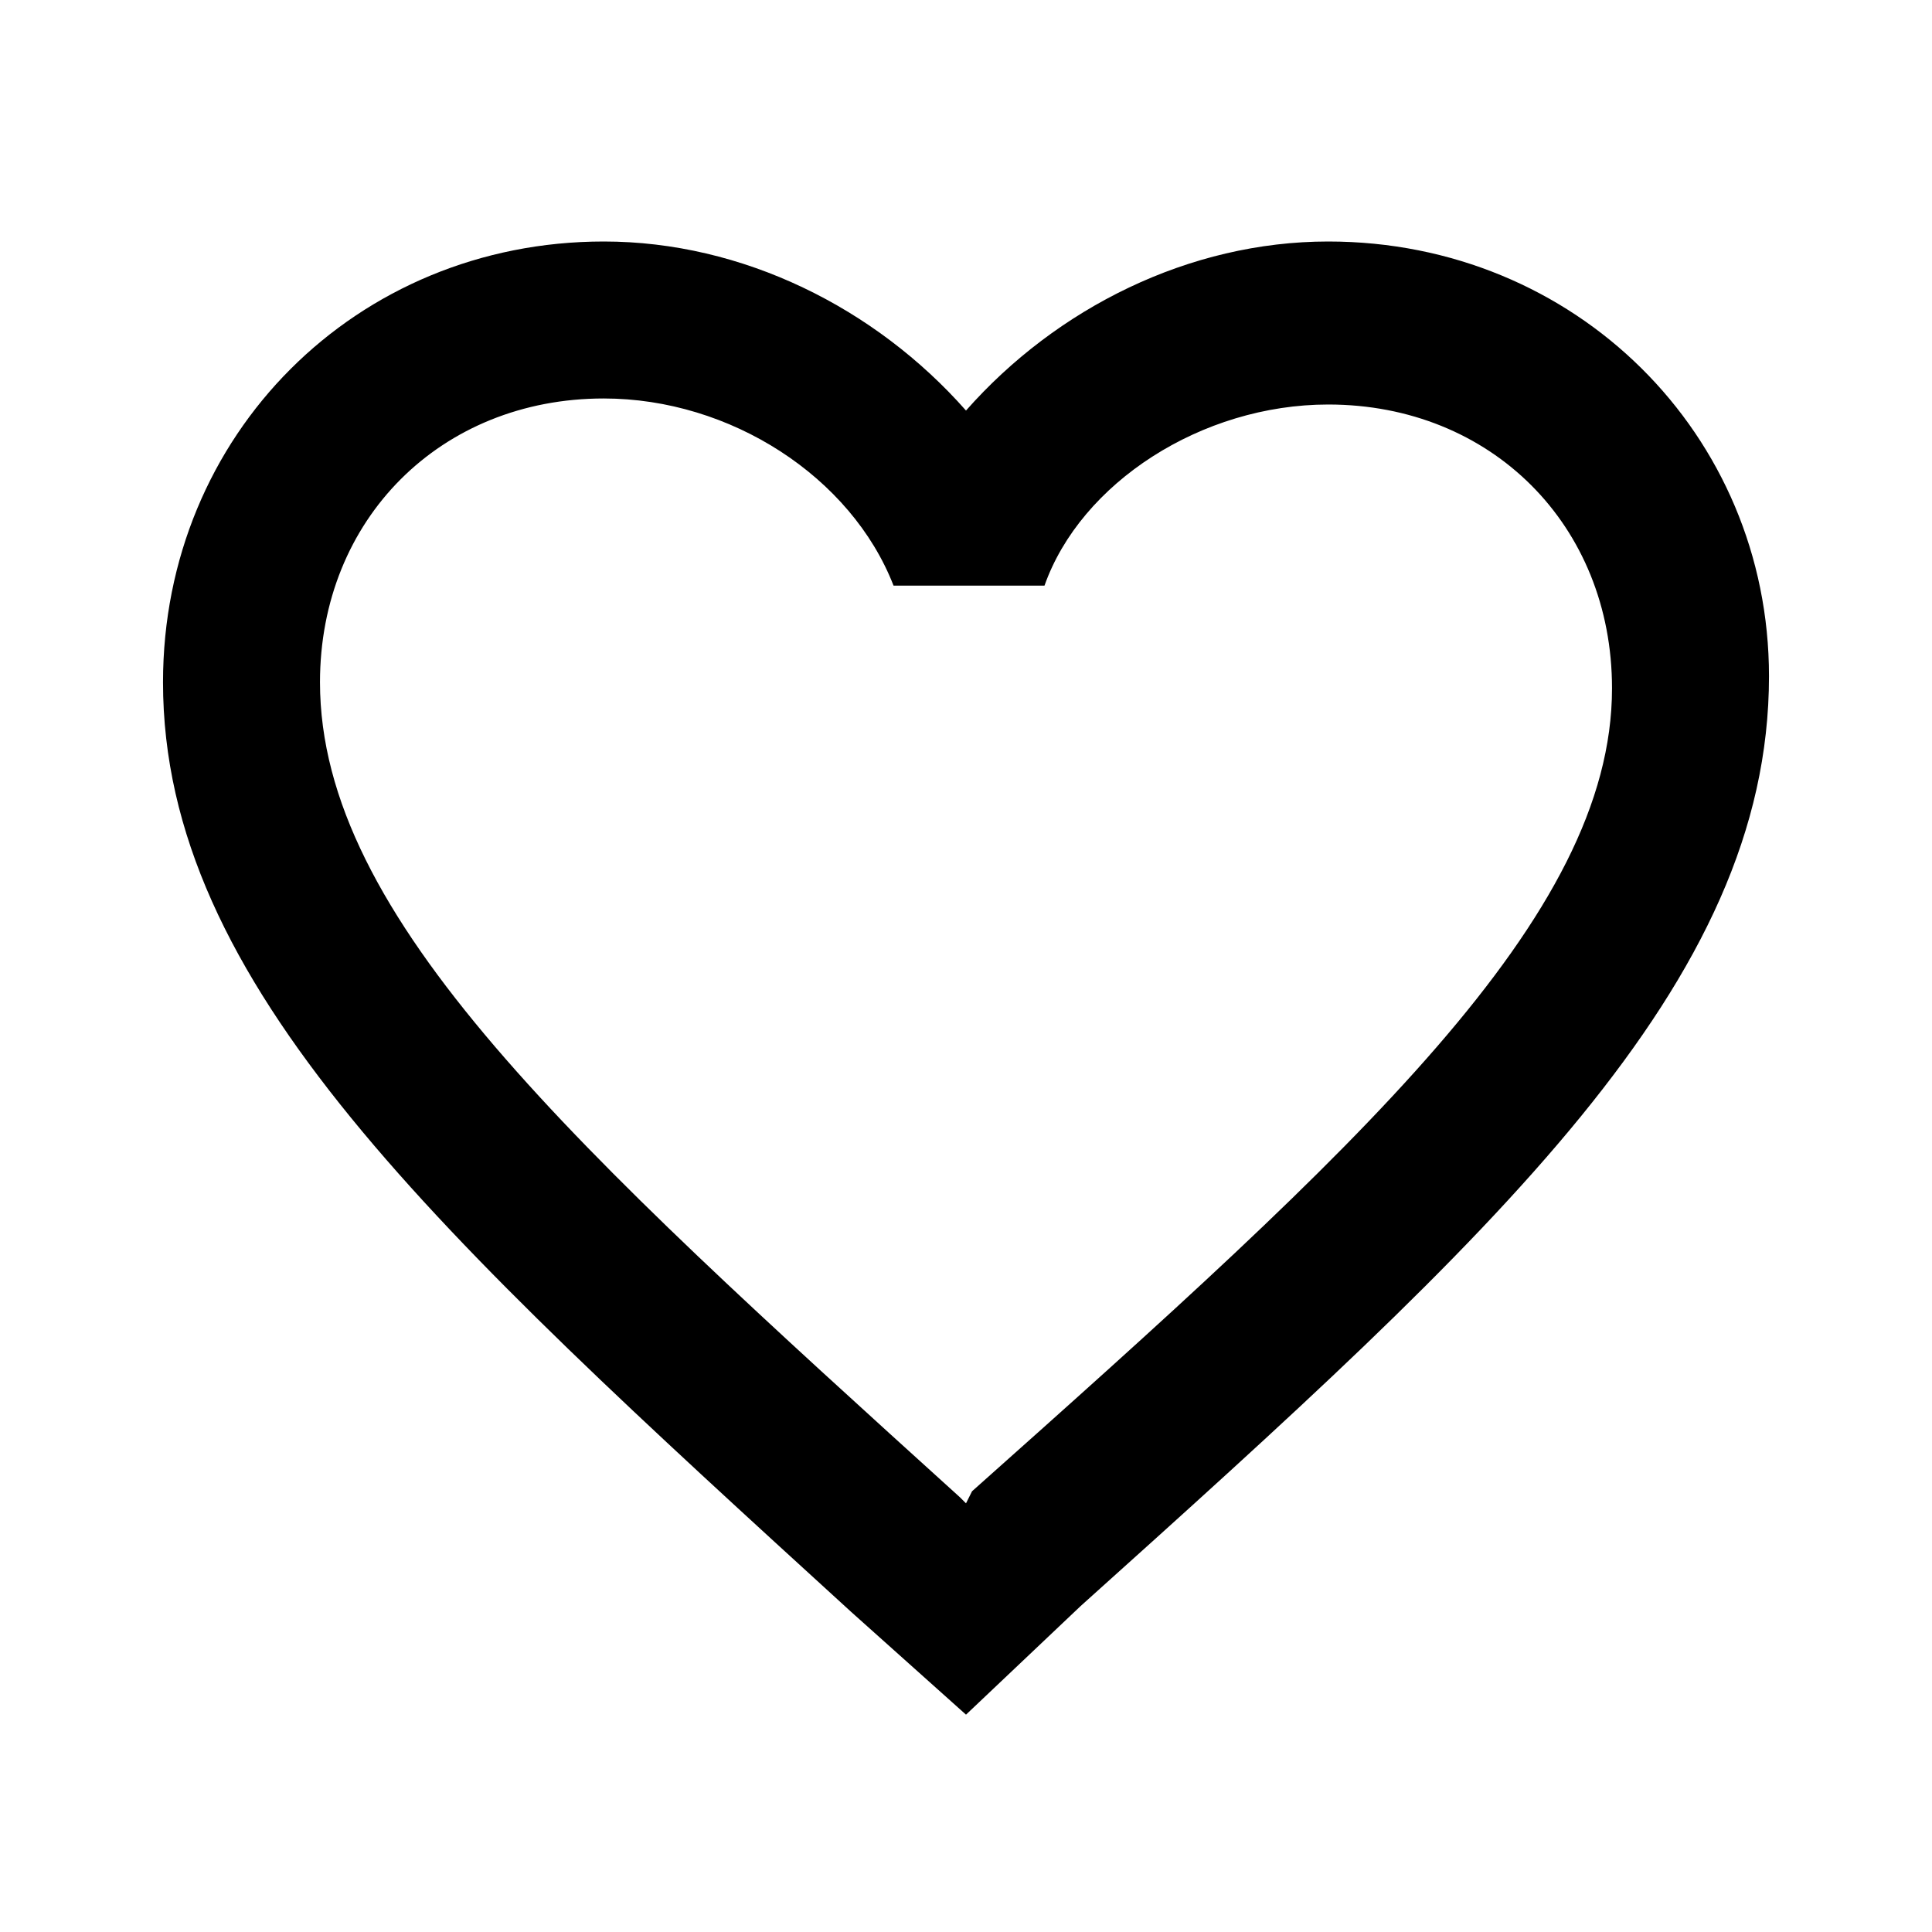
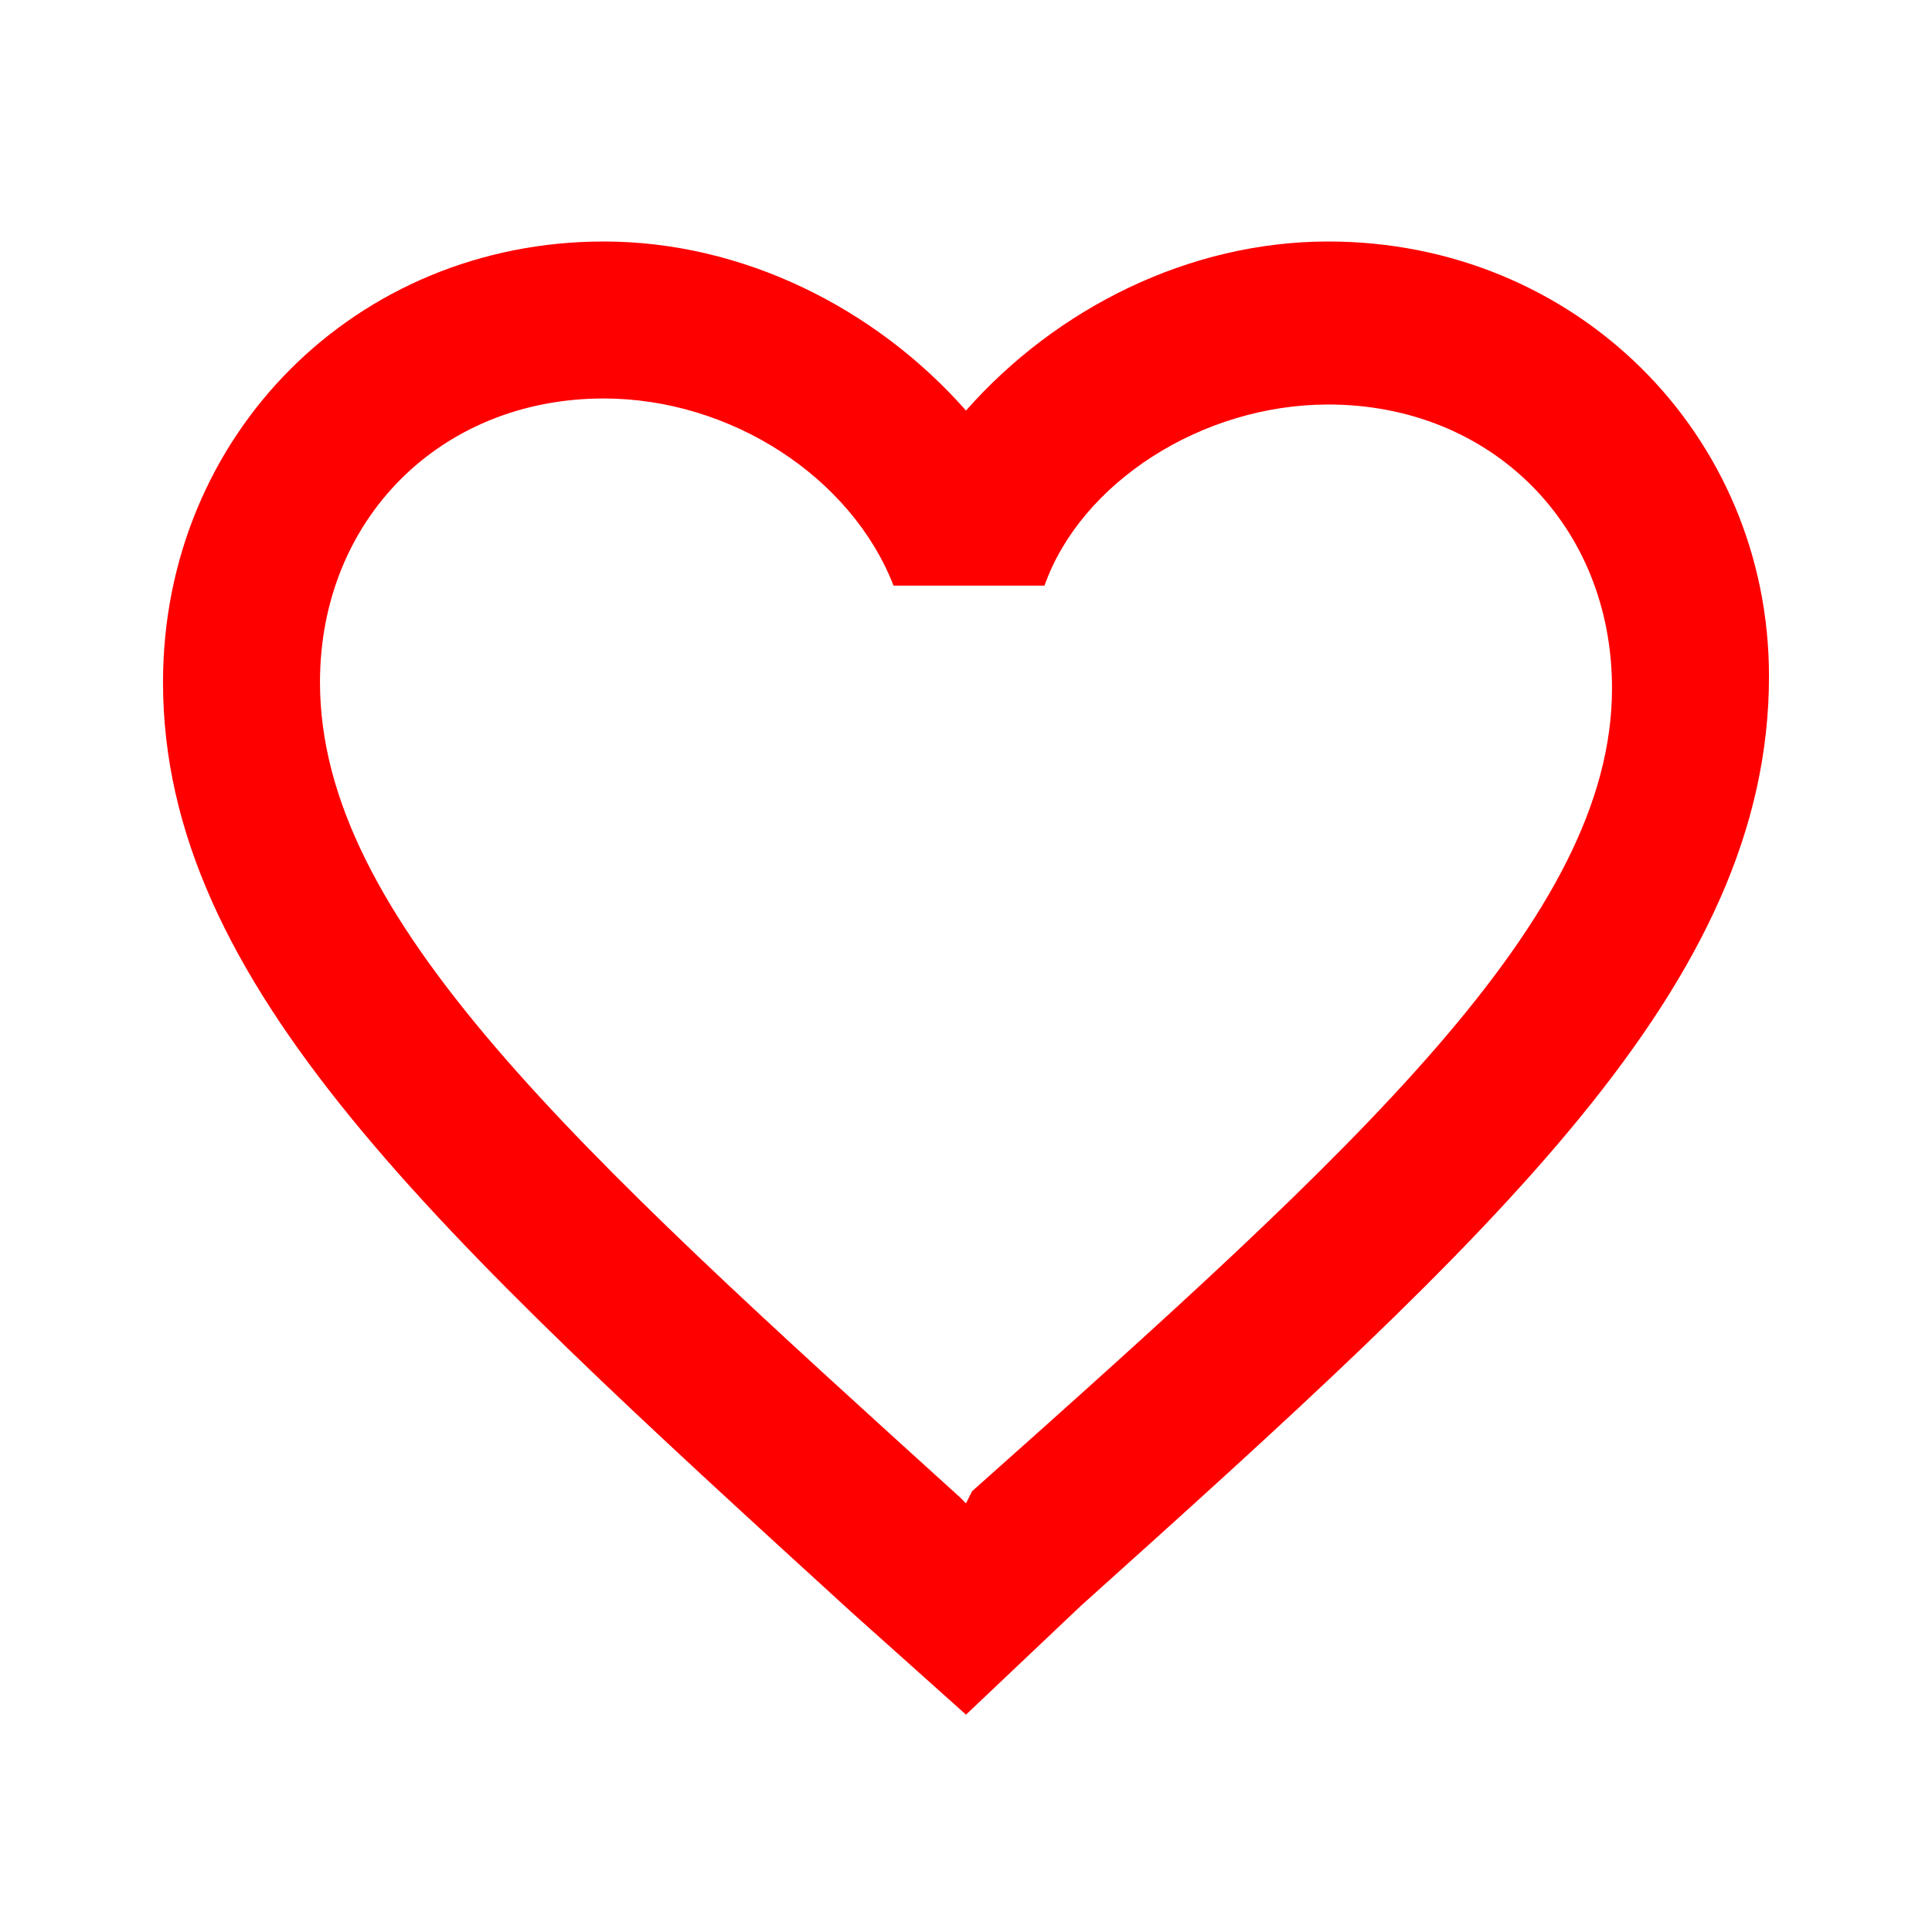
- <svg xmlns="http://www.w3.org/2000/svg" version="1.1" id="Layer_1" x="0px" y="0px" viewBox="0 0 32 32" style="enable-background:new 0 0 32 32;" xml:space="preserve">
+ <svg xmlns="http://www.w3.org/2000/svg" version="1.1" id="Layer_1" x="0px" y="0px" viewBox="0 0 32 32" style="enable-background:new 0 0 32 32;" xml:space="preserve" fill="red">
  <path id="Shape_2_" d="M22,4c-2.3,0-4.5,1.1-6,2.8C14.5,5.1,12.3,4,10,4c-4.1,0-7.3,3.2-7.3,7.3c0,5,4.5,9.1,11.4,15.4l1.9,1.7  l1.9-1.8c6.9-6.2,11.4-10.3,11.4-15.4C29.3,7.2,26.1,4,22,4L22,4z M16.1,24.7L16,24.9l-0.1-0.1C9.5,19,5.3,15.2,5.3,11.3  c0-2.7,2-4.7,4.7-4.7c2.1,0,4.1,1.3,4.8,3.1h2.5C17.9,8,19.9,6.7,22,6.7c2.7,0,4.7,2,4.7,4.7C26.7,15.2,22.5,19,16.1,24.7L16.1,24.7  z" />
</svg>
